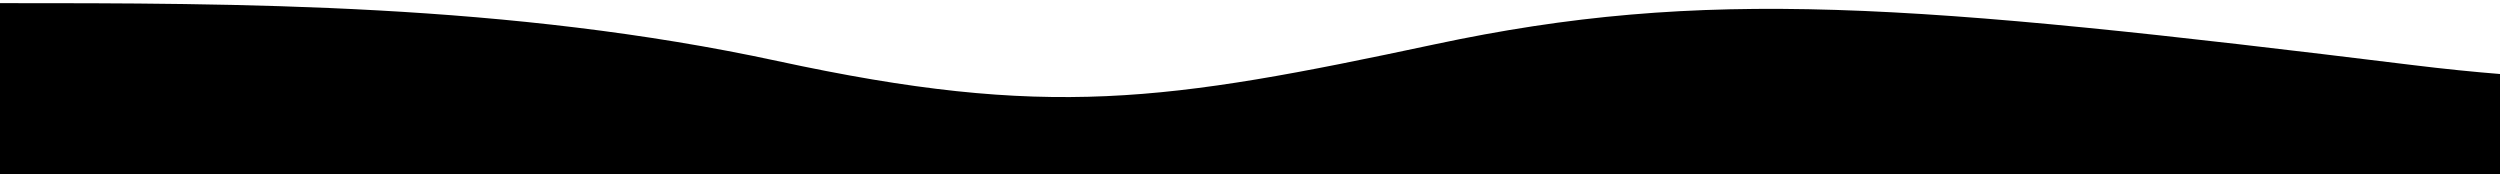
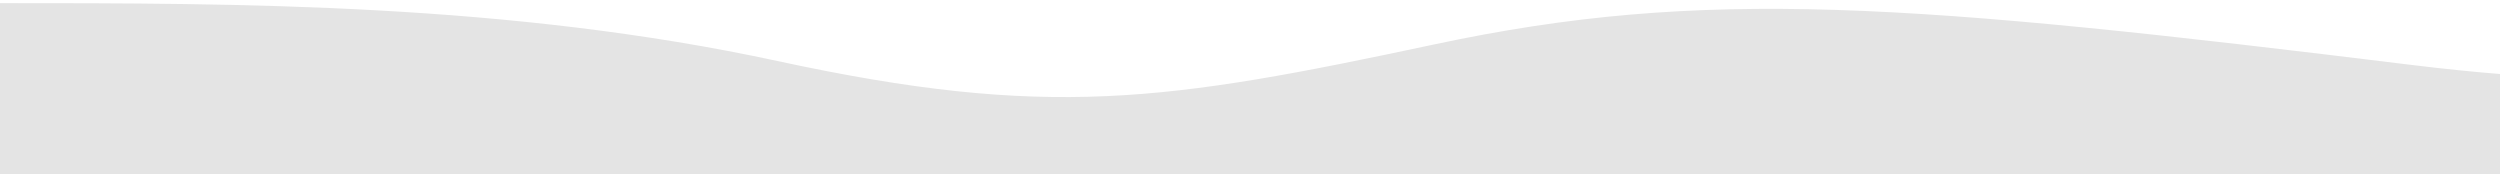
<svg xmlns="http://www.w3.org/2000/svg" class="wave-1hkxOo" version="1.1" viewBox="0 0 1440 100" preserveAspectRatio="none">
-   <path class="wavePath-haxJK1 animationPaused-2hZ4IO" d="M826.337,25.54 C670.97,58.656 603.696,68.787 447.802,35.144 C293.343,1.811 137.334,1.811 0,1.811 L0,150 L1920,150 L1920,1.811 C1739.535,-16.685 1679.864,73.161 1389.783,37.486 C1099.701,1.811 981.705,-7.577 826.337,25.54 Z" fill="currentColor" />
+   <path class="wavePath-haxJK1 animationPaused-2hZ4IO" d="M826.337,25.54 C670.97,58.656 603.696,68.787 447.802,35.144 C293.343,1.811 137.334,1.811 0,1.811 L0,150 L1920,150 L1920,1.811 C1739.535,-16.685 1679.864,73.161 1389.783,37.486 C1099.701,1.811 981.705,-7.577 826.337,25.54 Z" fill="rgb(228, 228, 228)" />
</svg>
